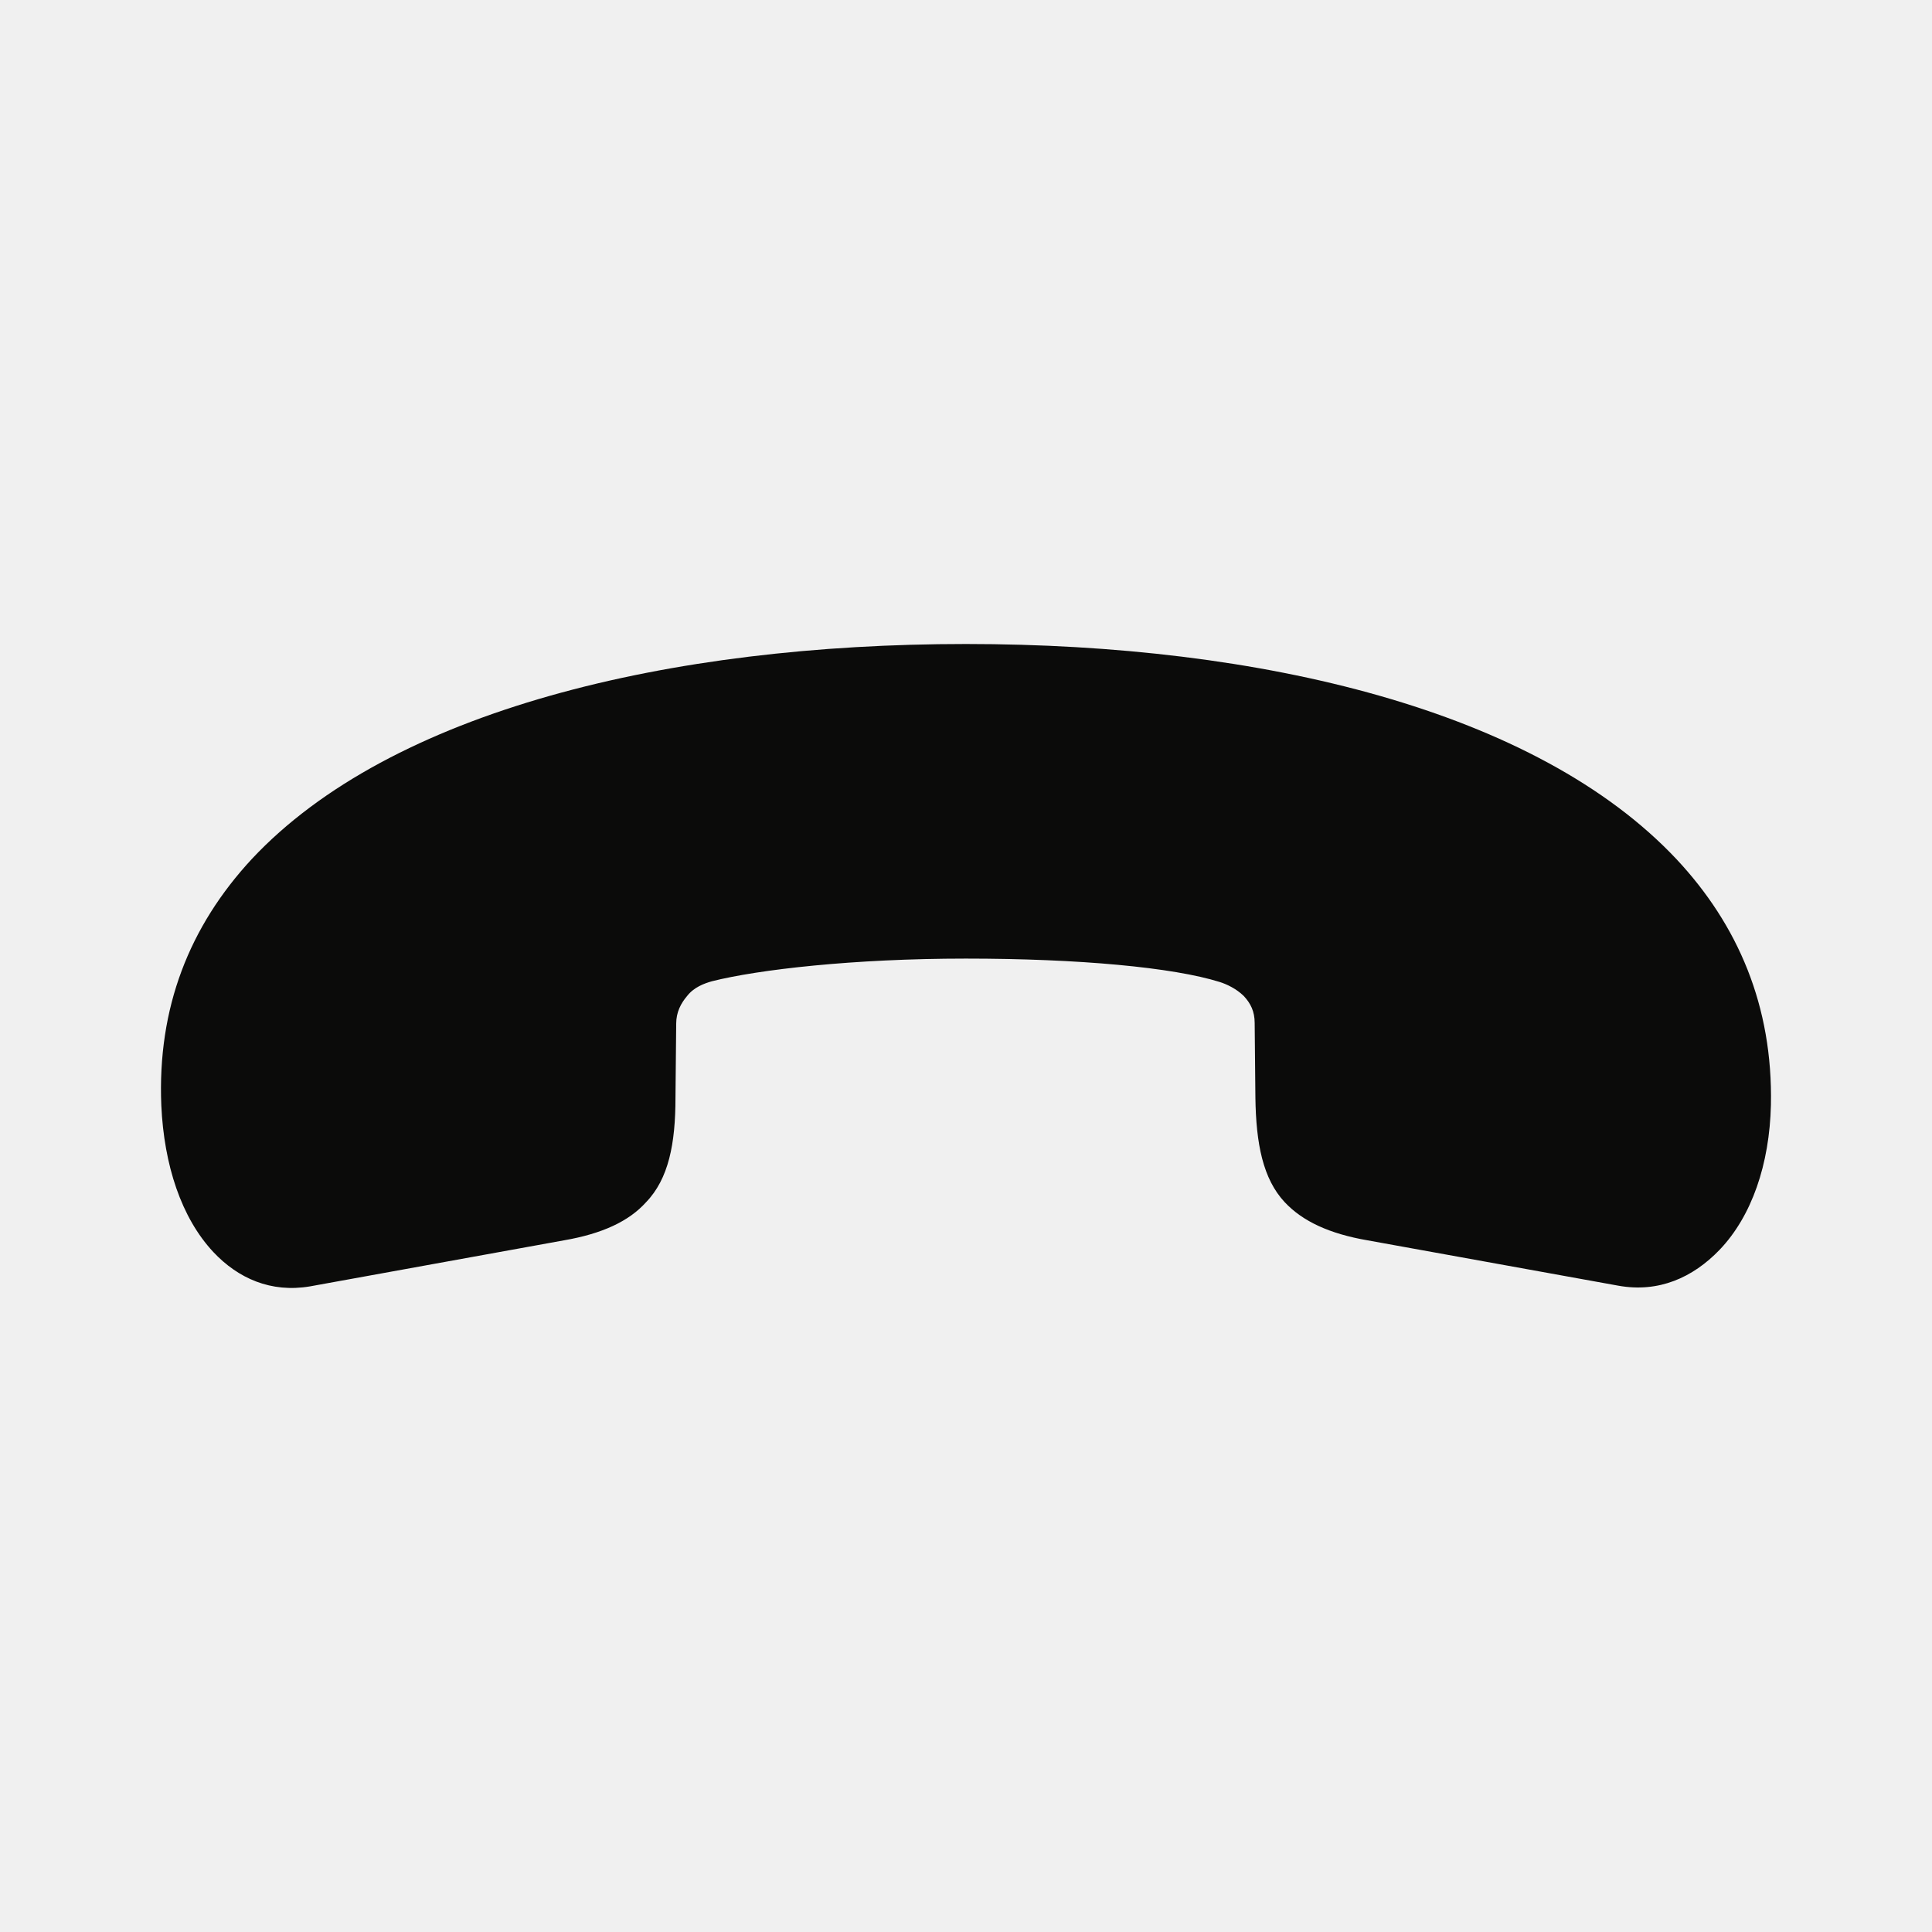
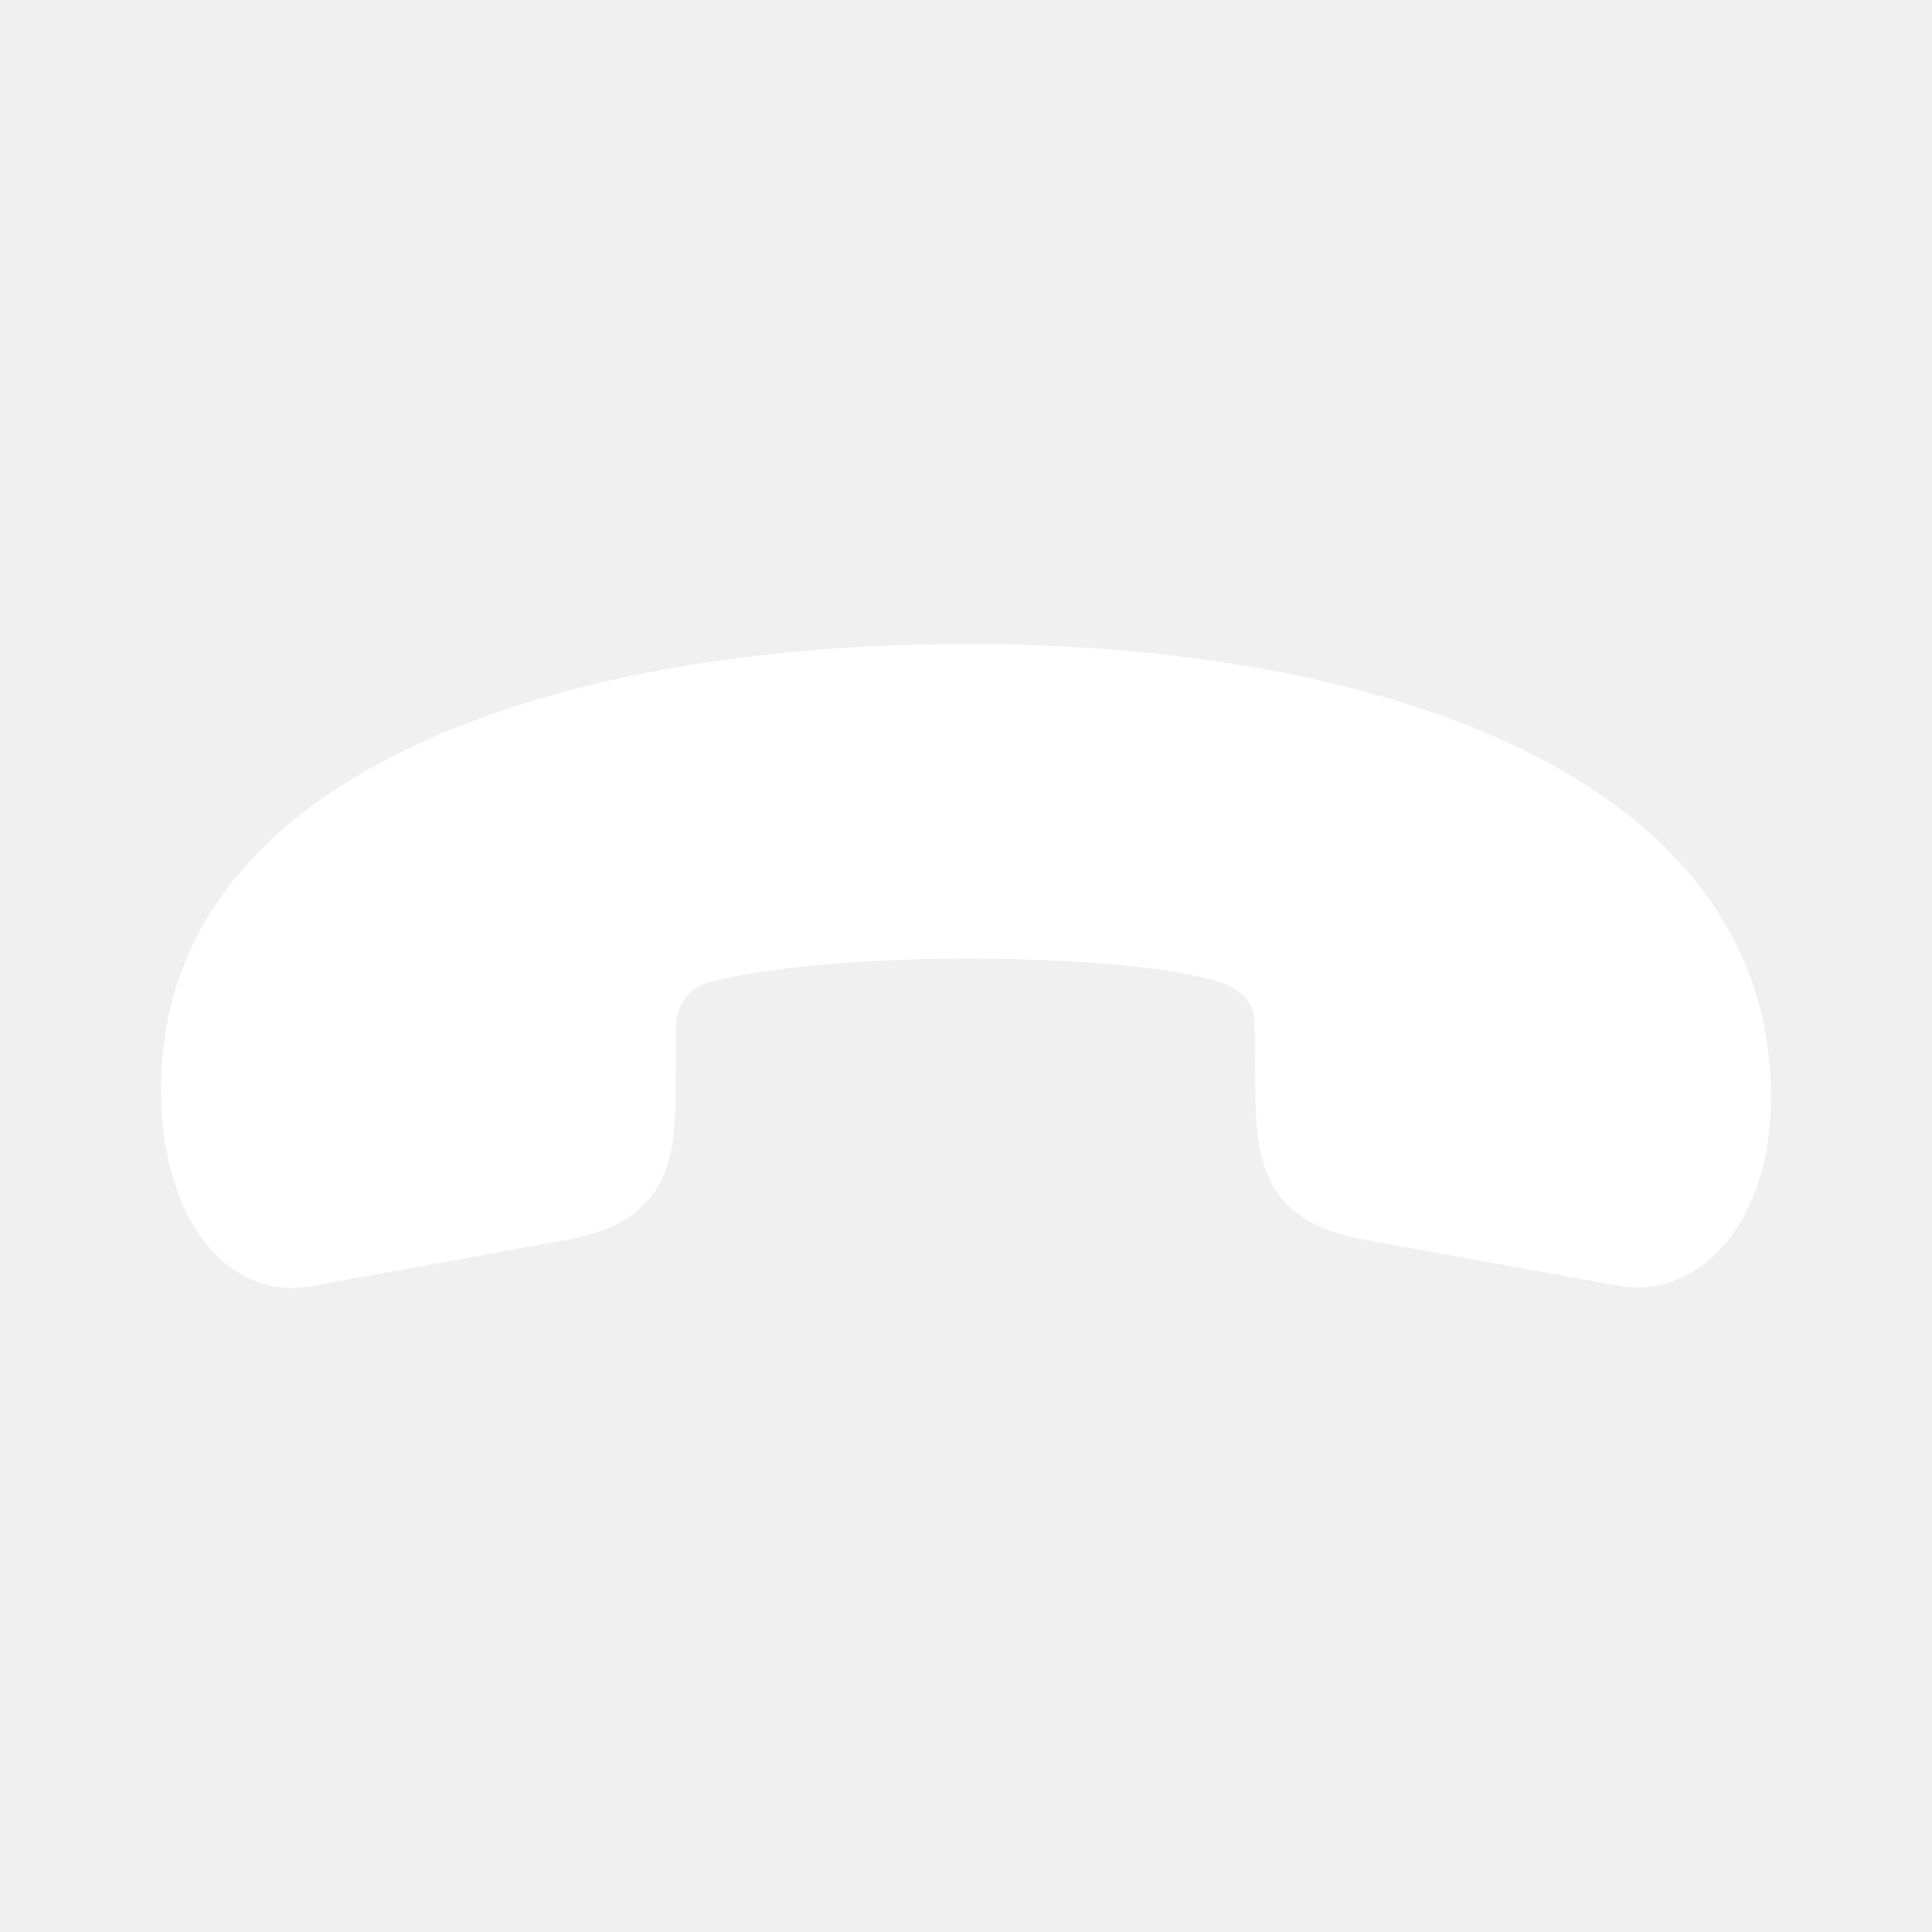
<svg xmlns="http://www.w3.org/2000/svg" width="24" height="24" viewBox="0 0 24 24" fill="none">
-   <path d="M11.998 8C8.315 8 4.853 8.827 3.127 10.672C2.353 11.508 1.953 12.517 2.004 13.735C2.038 14.472 2.251 15.126 2.65 15.553C2.957 15.88 3.365 16.062 3.85 15.98L7.005 15.408C7.481 15.326 7.813 15.171 8.025 14.935C8.306 14.644 8.391 14.208 8.391 13.635L8.4 12.717C8.4 12.572 8.459 12.463 8.536 12.372C8.621 12.263 8.748 12.217 8.842 12.19C9.42 12.044 10.603 11.908 11.998 11.908C13.401 11.908 14.574 12.017 15.153 12.199C15.238 12.226 15.357 12.281 15.45 12.372C15.535 12.463 15.586 12.563 15.586 12.708L15.595 13.635C15.603 14.208 15.688 14.644 15.96 14.935C16.182 15.171 16.513 15.326 16.989 15.408L20.102 15.971C20.604 16.062 21.029 15.871 21.361 15.526C21.761 15.108 21.982 14.463 21.999 13.726C22.024 12.499 21.591 11.49 20.825 10.672C19.09 8.827 15.68 8 11.998 8Z" fill="#0B0B0A" />
+   <path d="M11.998 8C8.315 8 4.853 8.827 3.127 10.672C2.353 11.508 1.953 12.517 2.004 13.735C2.038 14.472 2.251 15.126 2.65 15.553C2.957 15.88 3.365 16.062 3.85 15.98L7.005 15.408C7.481 15.326 7.813 15.171 8.025 14.935C8.306 14.644 8.391 14.208 8.391 13.635L8.4 12.717C8.4 12.572 8.459 12.463 8.536 12.372C8.621 12.263 8.748 12.217 8.842 12.19C9.42 12.044 10.603 11.908 11.998 11.908C13.401 11.908 14.574 12.017 15.153 12.199C15.238 12.226 15.357 12.281 15.45 12.372C15.535 12.463 15.586 12.563 15.586 12.708L15.595 13.635C15.603 14.208 15.688 14.644 15.96 14.935C16.182 15.171 16.513 15.326 16.989 15.408L20.102 15.971C20.604 16.062 21.029 15.871 21.361 15.526C21.761 15.108 21.982 14.463 21.999 13.726C22.024 12.499 21.591 11.49 20.825 10.672C19.09 8.827 15.68 8 11.998 8Z" fill="#fff" />
</svg>
